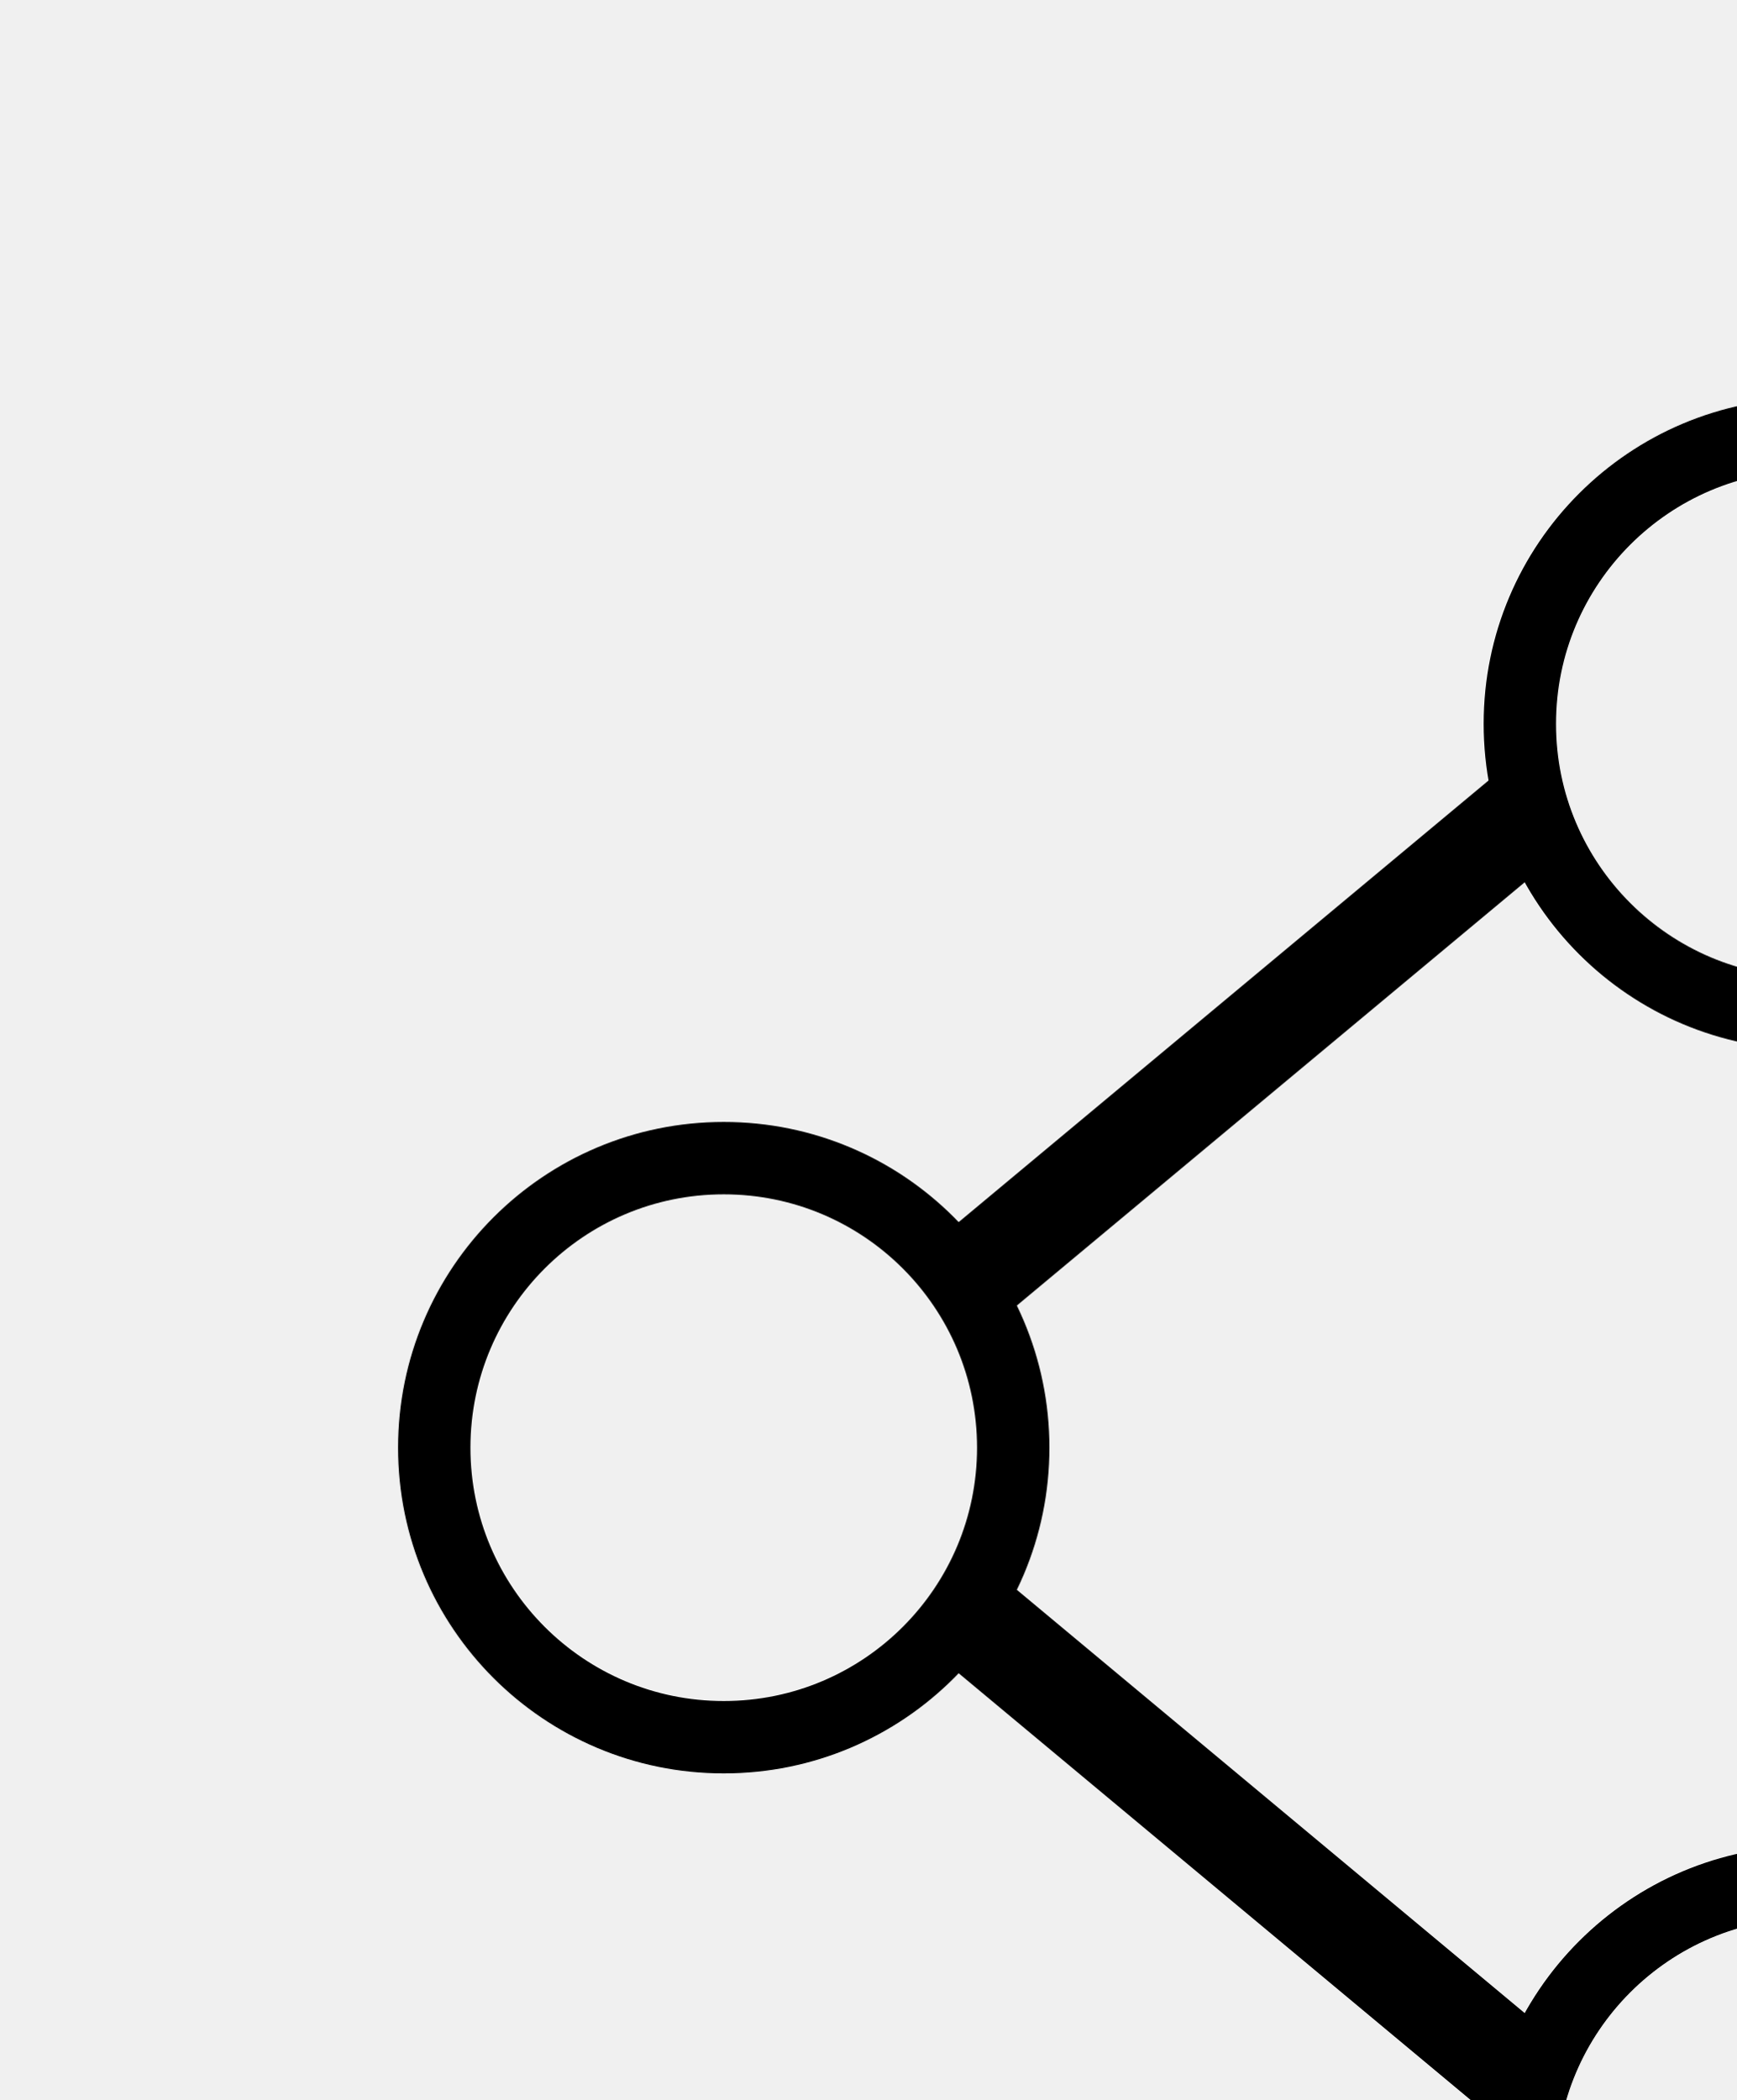
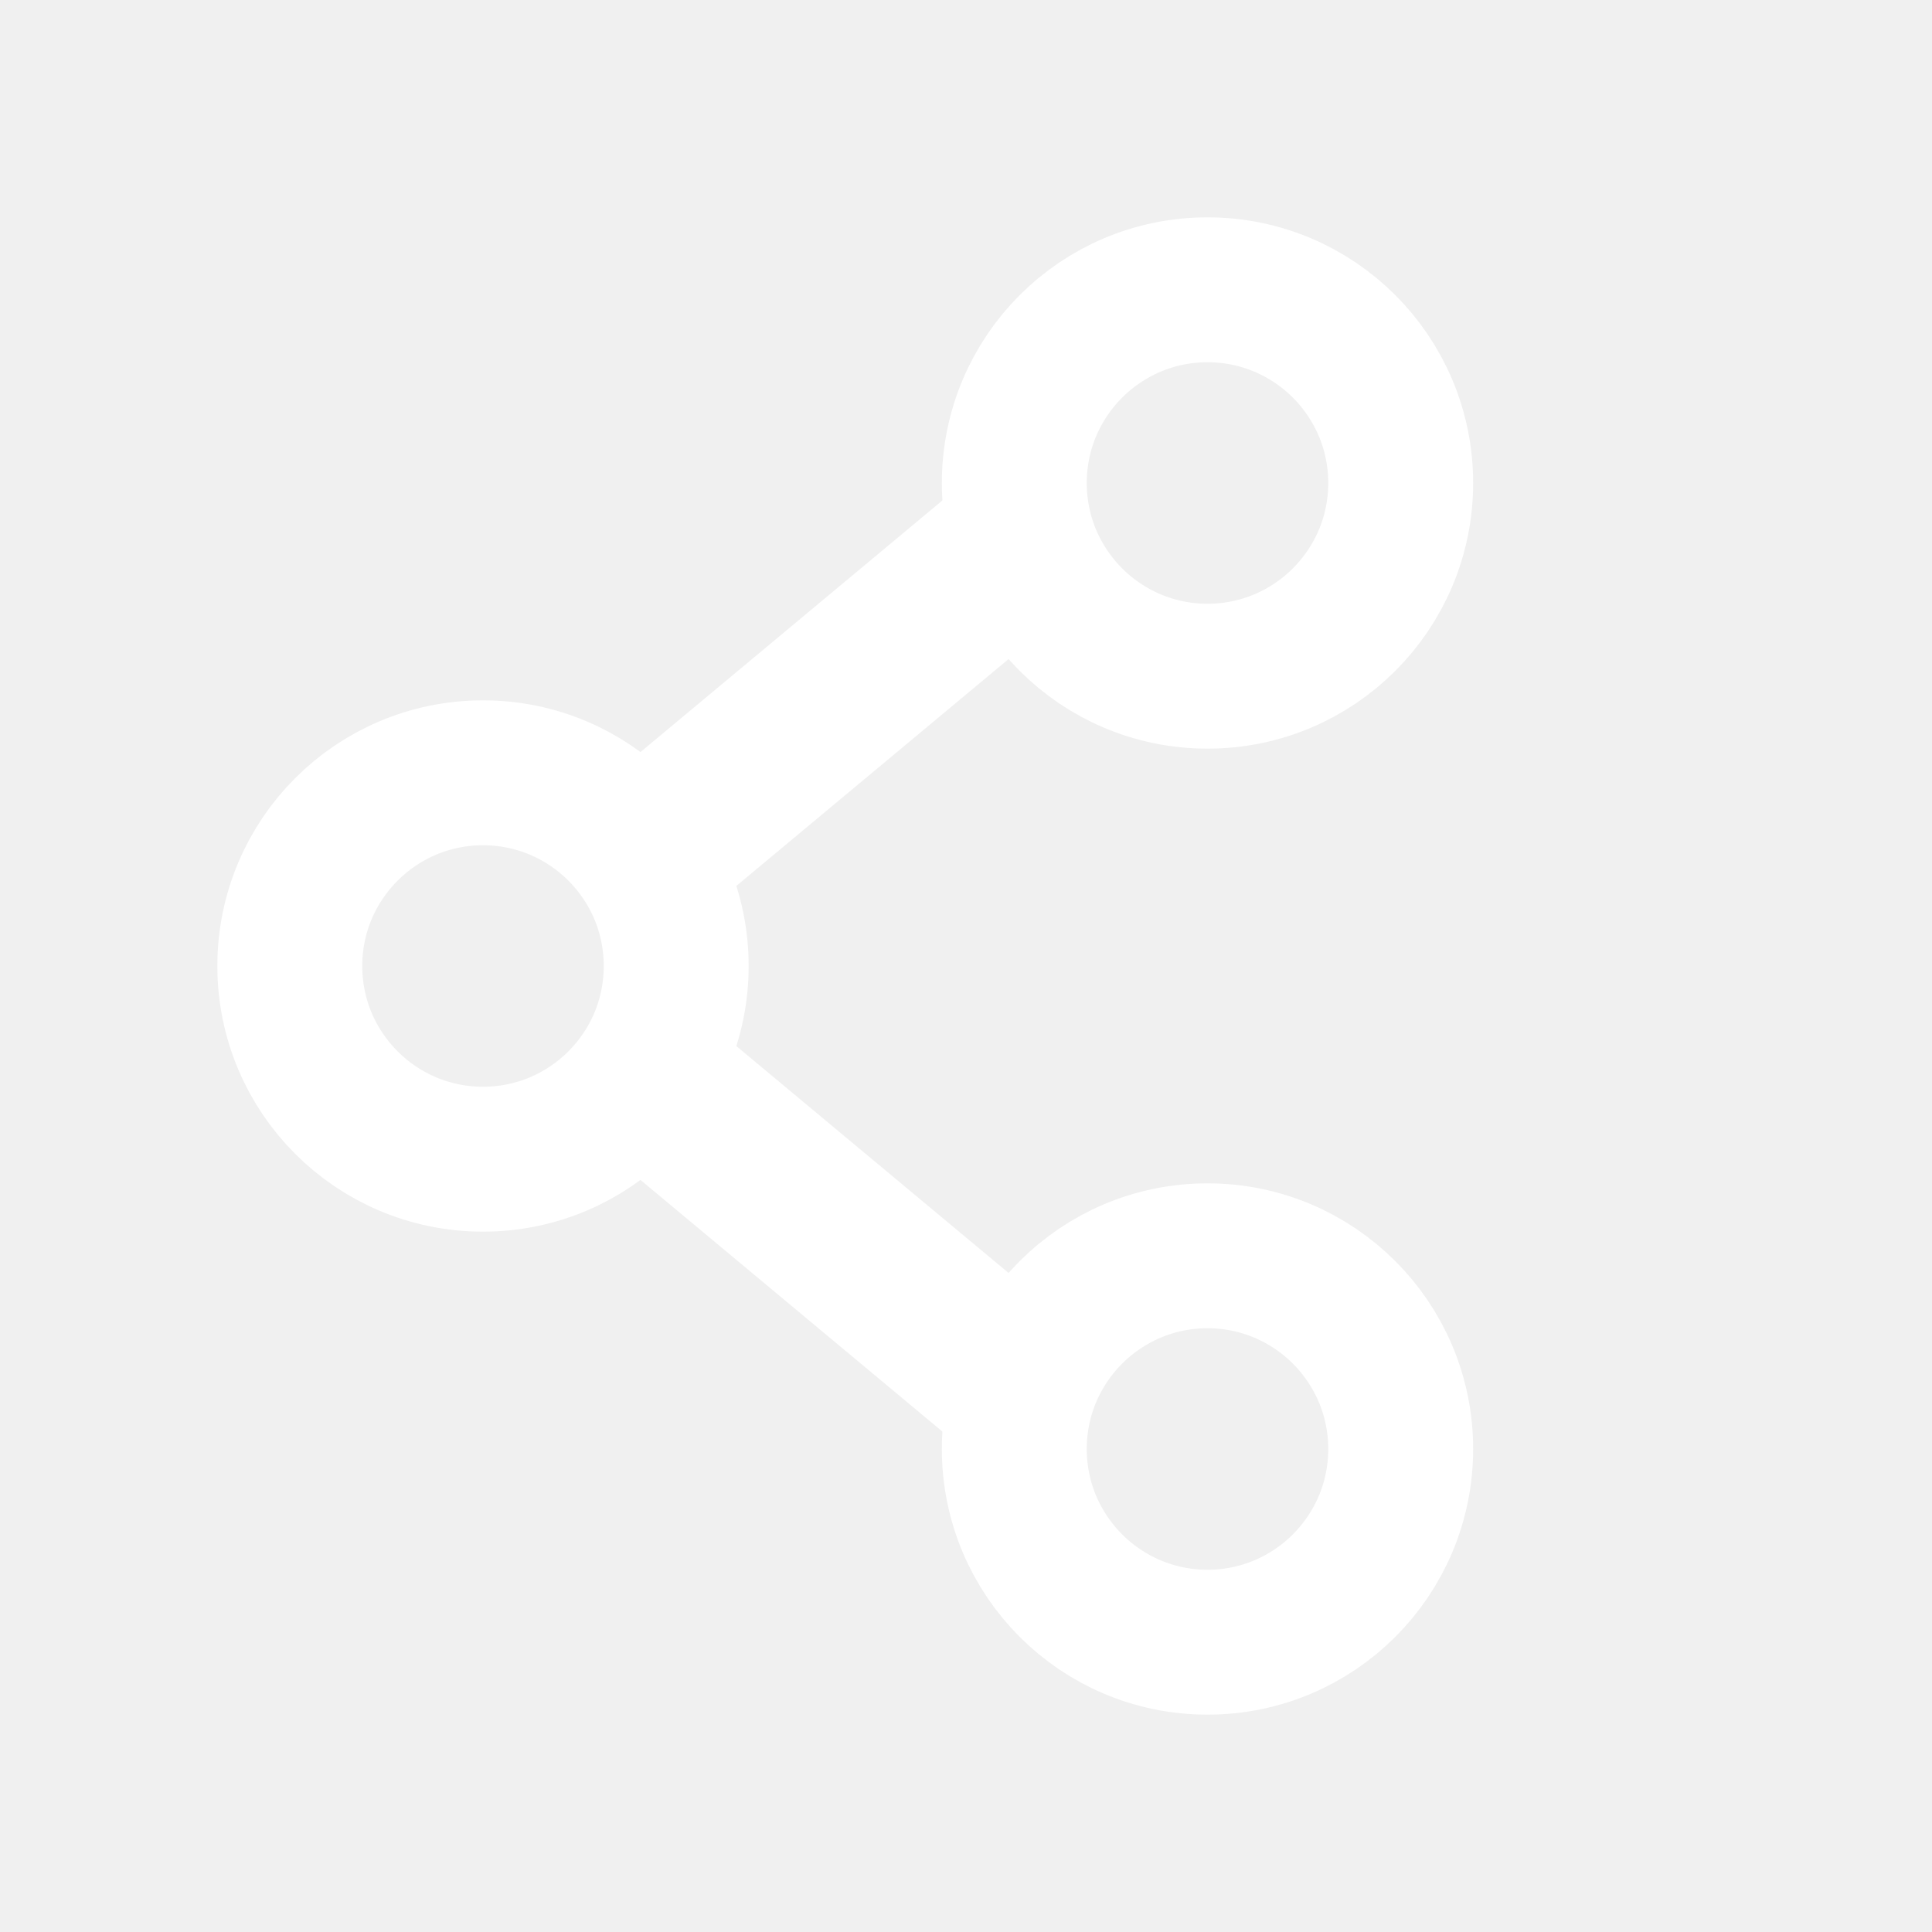
- <svg xmlns="http://www.w3.org/2000/svg" id="shares" viewbox="0, 0, 200, 200">
-   <circle cx="50" cy="100" r="20" stroke="black" stroke-width="5" fill="none" />
-   <circle cx="125" cy="50" r="20" stroke="black" stroke-width="5" fill="none" />
-   <circle cx="125" cy="150" r="20" stroke="black" stroke-width="5" fill="none" />
-   <path d="M 65,90 L 107, 55" stroke="black" stroke-width="7" />
-   <path d="M 65,110 L 107, 145" stroke="black" stroke-width="7" />
+ <svg xmlns="http://www.w3.org/2000/svg" version="1.1" id="Capa_1" x="0px" y="0px" viewBox="0 0 200 200" xml:space="preserve">
+   <g>
+     <circle cx="50" cy="100" r="20" stroke="white" stroke-width="15" fill="none" />
+     <circle cx="125" cy="50" r="20" stroke="white" stroke-width="15" fill="none" />
+     <circle cx="125" cy="150" r="20" stroke="white" stroke-width="15" fill="none" />
+     <path d="M 65,90 L 107, 55" stroke="white" stroke-width="17" />
+     <path d="M 65,110 L 107, 145" stroke="white" stroke-width="17" />
+   </g>
</svg>
